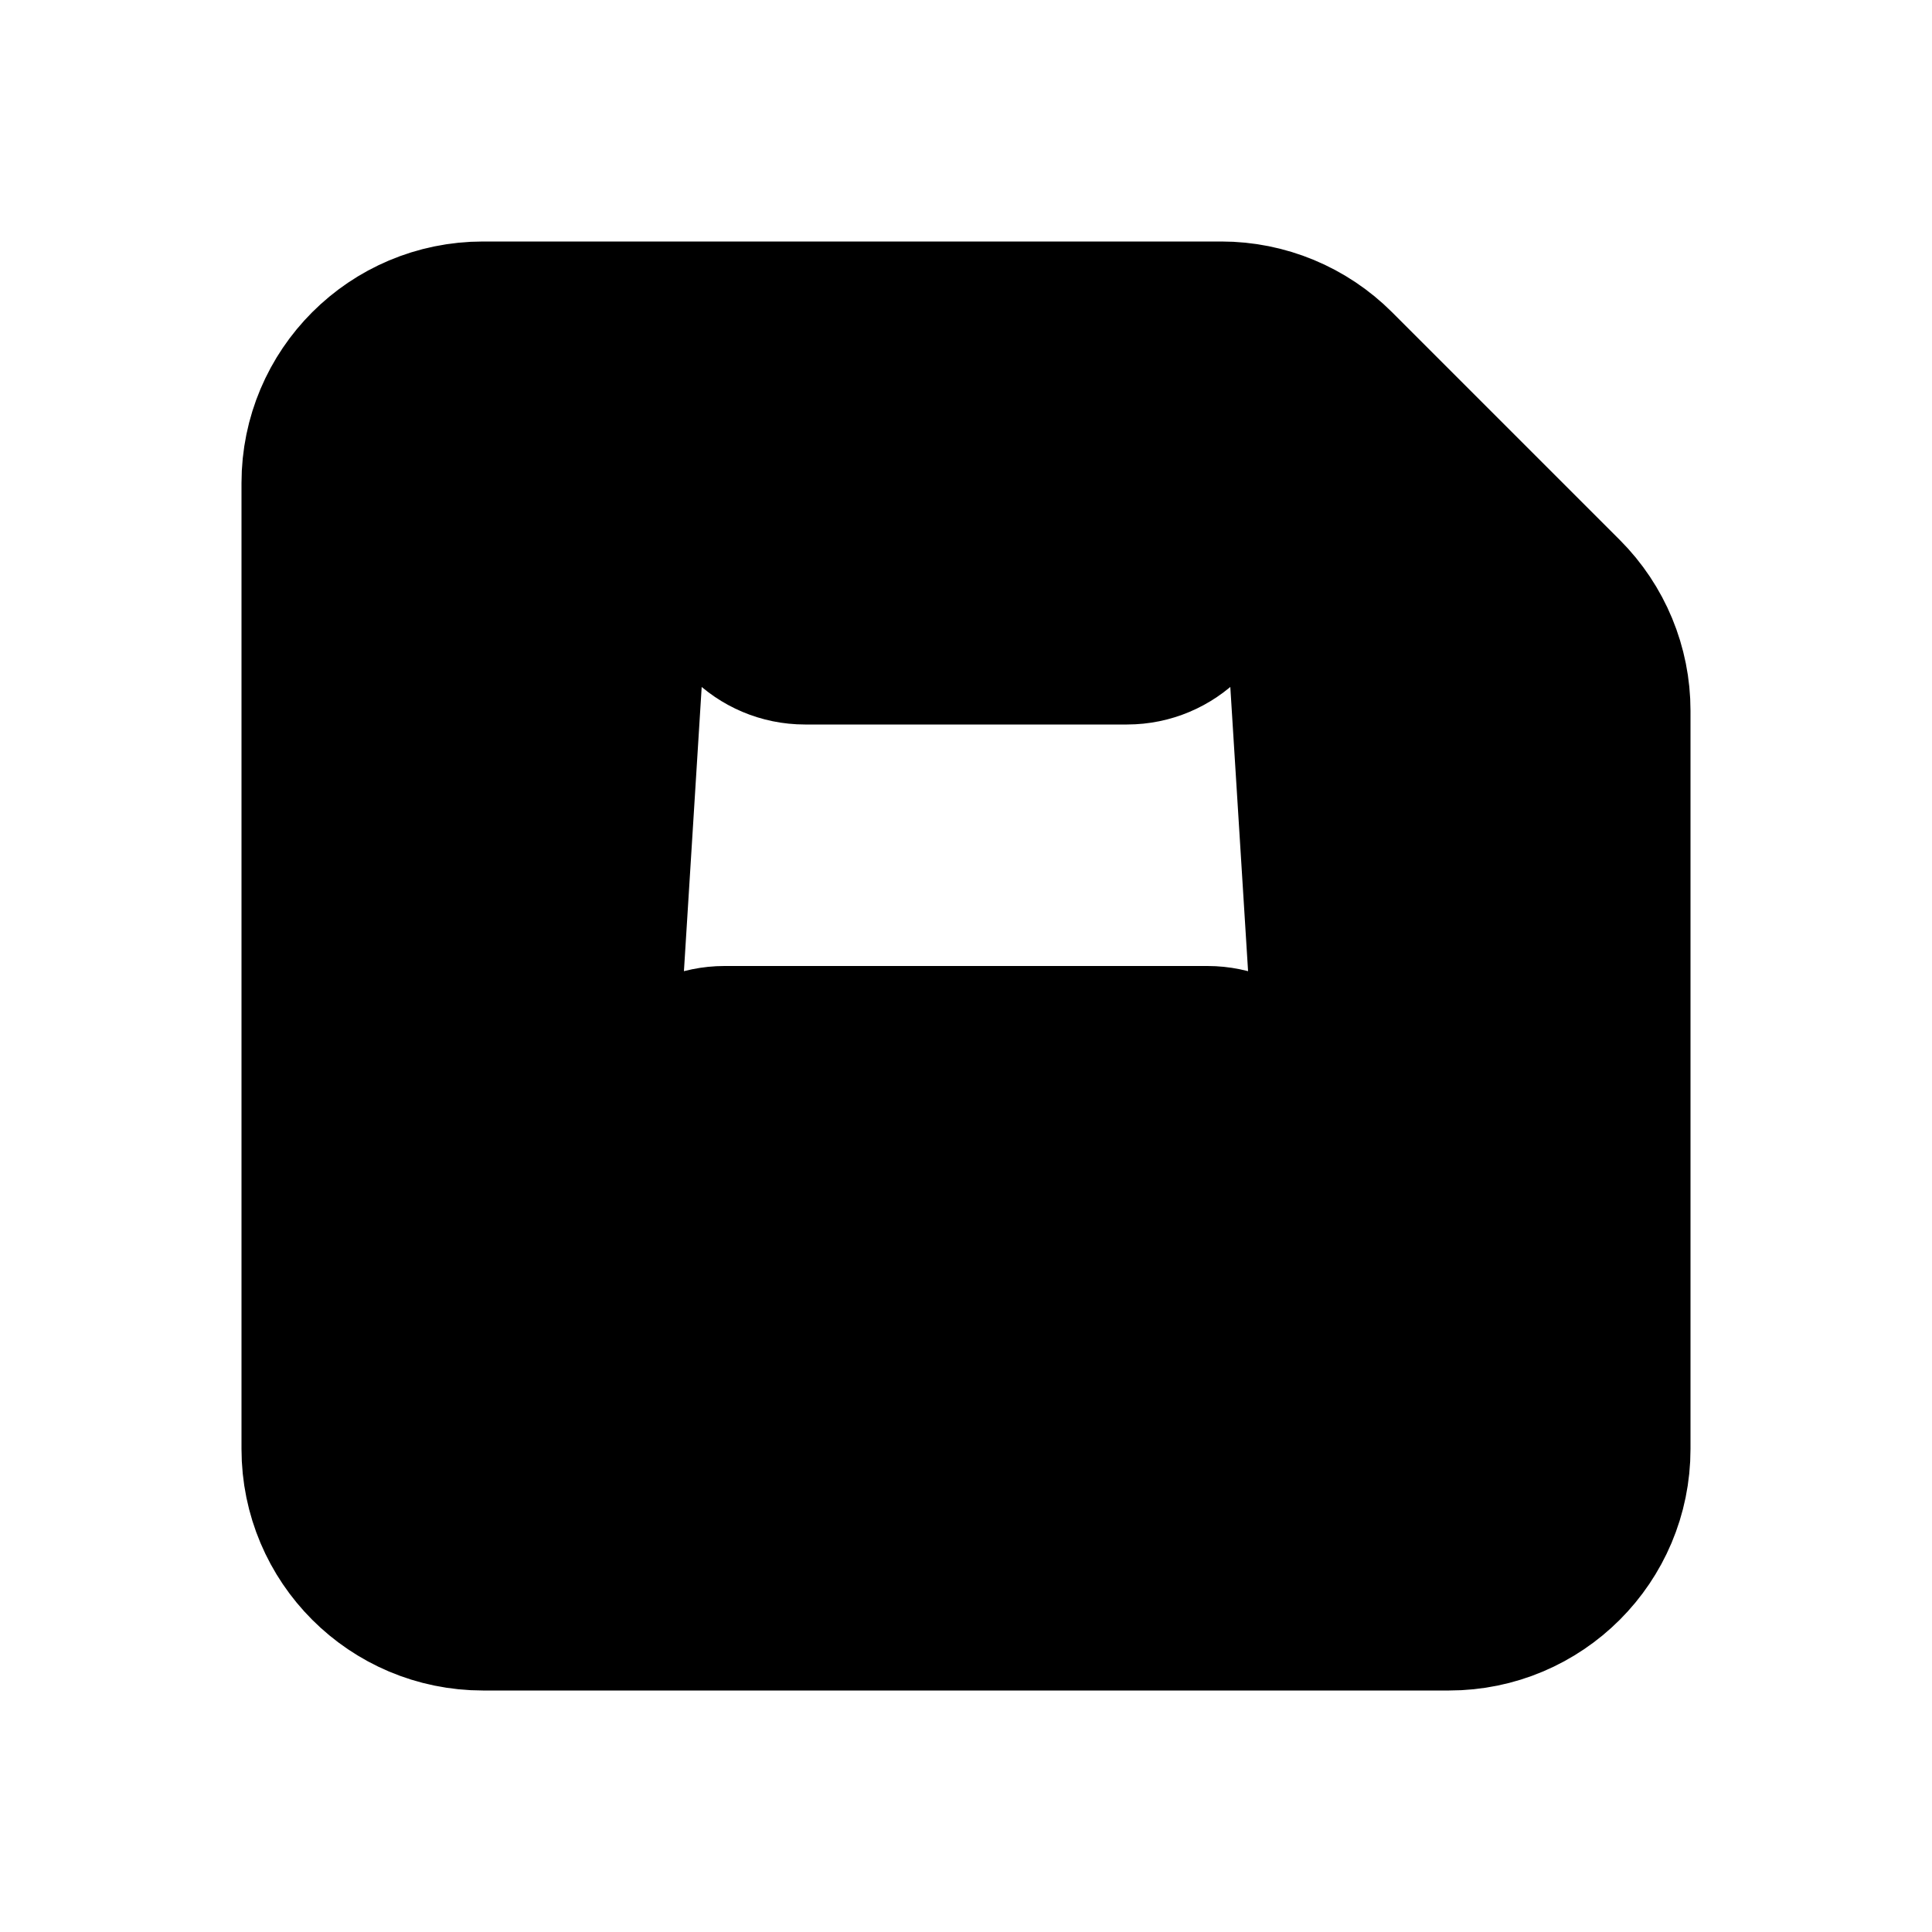
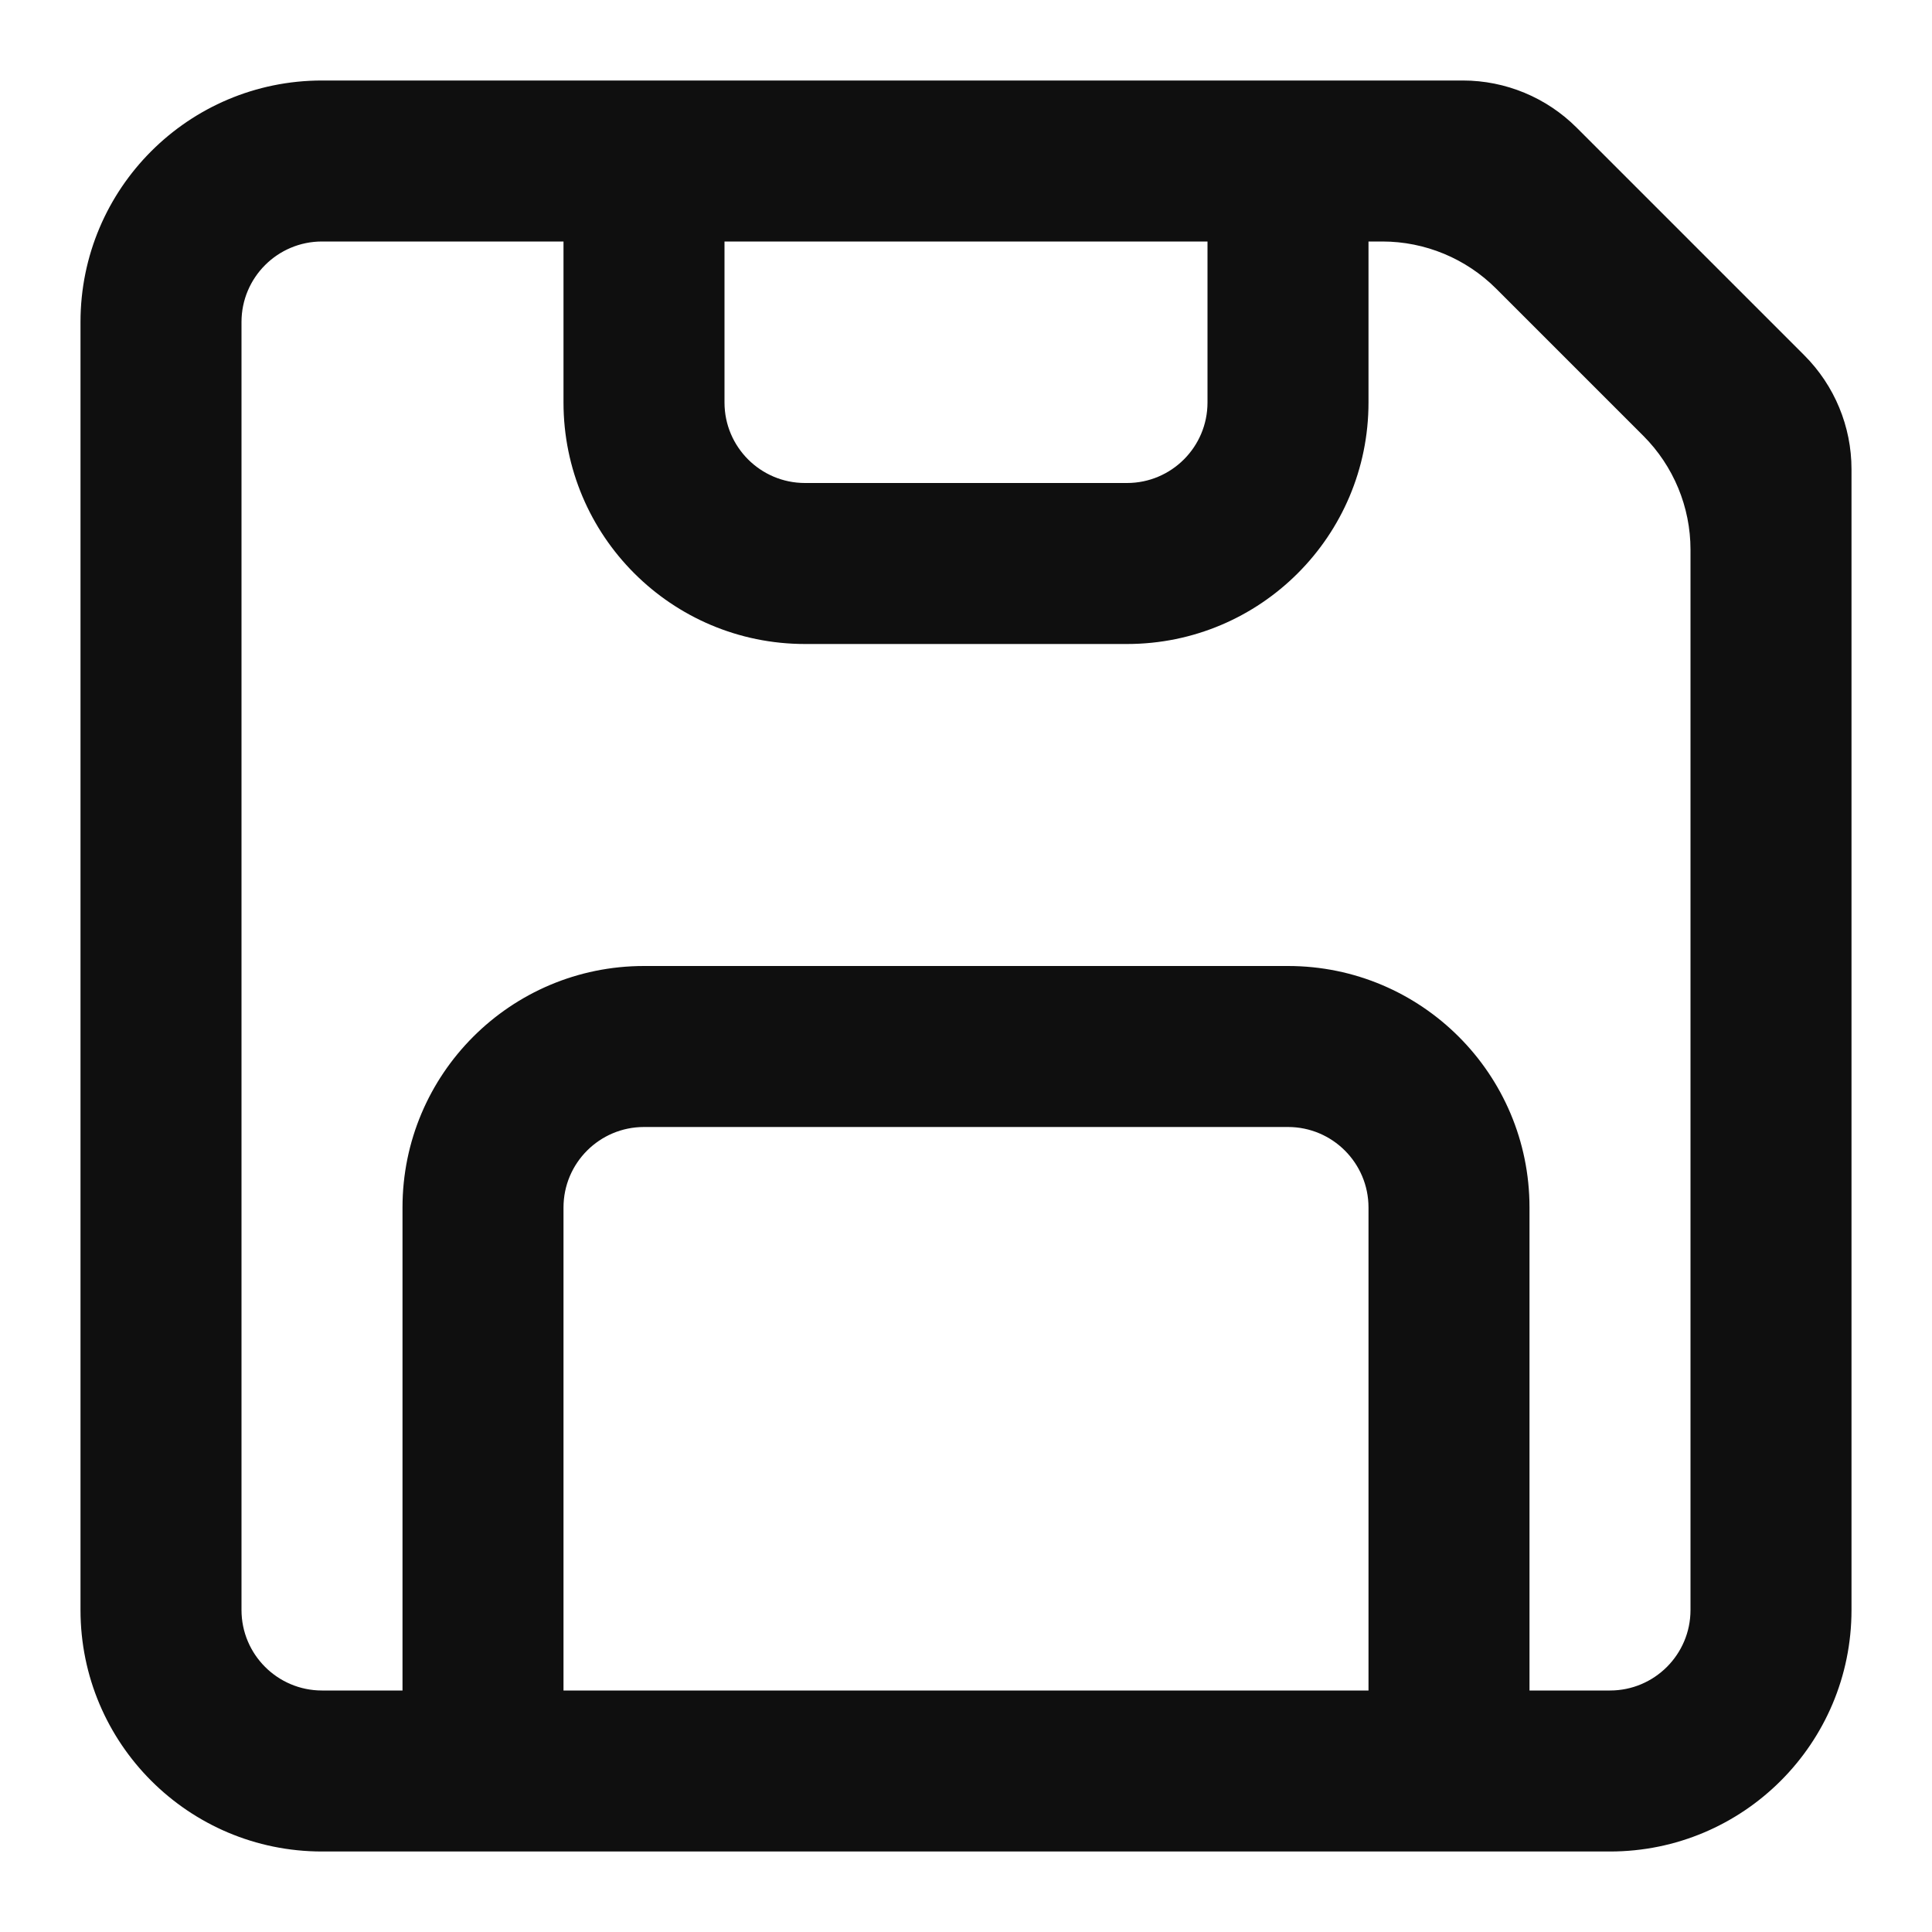
<svg xmlns="http://www.w3.org/2000/svg" width="24" height="24" viewBox="0 0 24 24" fill="currentColor">
-   <path d="M8 20H6C4.895 20 4 19.105 4 18V6C4 4.895 4.895 4 6 4H9M8 20V14C8 13.448 8.448 13 9 13H15C15.552 13 16 13.448 16 14V20M8 20H16M16 20H18C19.105 20 20 19.105 20 18V8.828C20 8.298 19.789 7.789 19.414 7.414L16.586 4.586C16.211 4.211 15.702 4 15.172 4H15M15 4V7C15 7.552 14.552 8 14 8H10C9.448 8 9 7.552 9 7V4M15 4H9" stroke="#000000" stroke-width="2" stroke-linecap="round" stroke-linejoin="round" />
+   <path fill-rule="evenodd" clip-rule="evenodd" d="M18.172 1C18.702 1 19.211 1.211 19.586 1.586L22.414 4.414C22.789 4.789 23 5.298 23 5.828V20C23 21.657 21.657 23 20 23H4C2.343 23 1 21.657 1 20V4C1 2.343 2.343 1 4 1H18.172ZM4 3C3.448 3 3 3.448 3 4V20C3 20.552 3.448 21 4 21L5 21L5 15C5 13.343 6.343 12 8 12L16 12C17.657 12 19 13.343 19 15V21H20C20.552 21 21 20.552 21 20V6.828C21 6.298 20.789 5.789 20.414 5.414L18.586 3.586C18.211 3.211 17.702 3 17.172 3H17V5C17 6.657 15.657 8 14 8H10C8.343 8 7 6.657 7 5V3H4ZM17 21V15C17 14.448 16.552 14 16 14L8 14C7.448 14 7 14.448 7 15L7 21L17 21ZM9 3H15V5C15 5.552 14.552 6 14 6H10C9.448 6 9 5.552 9 5V3Z" fill="#0F0F0F" />
</svg>
